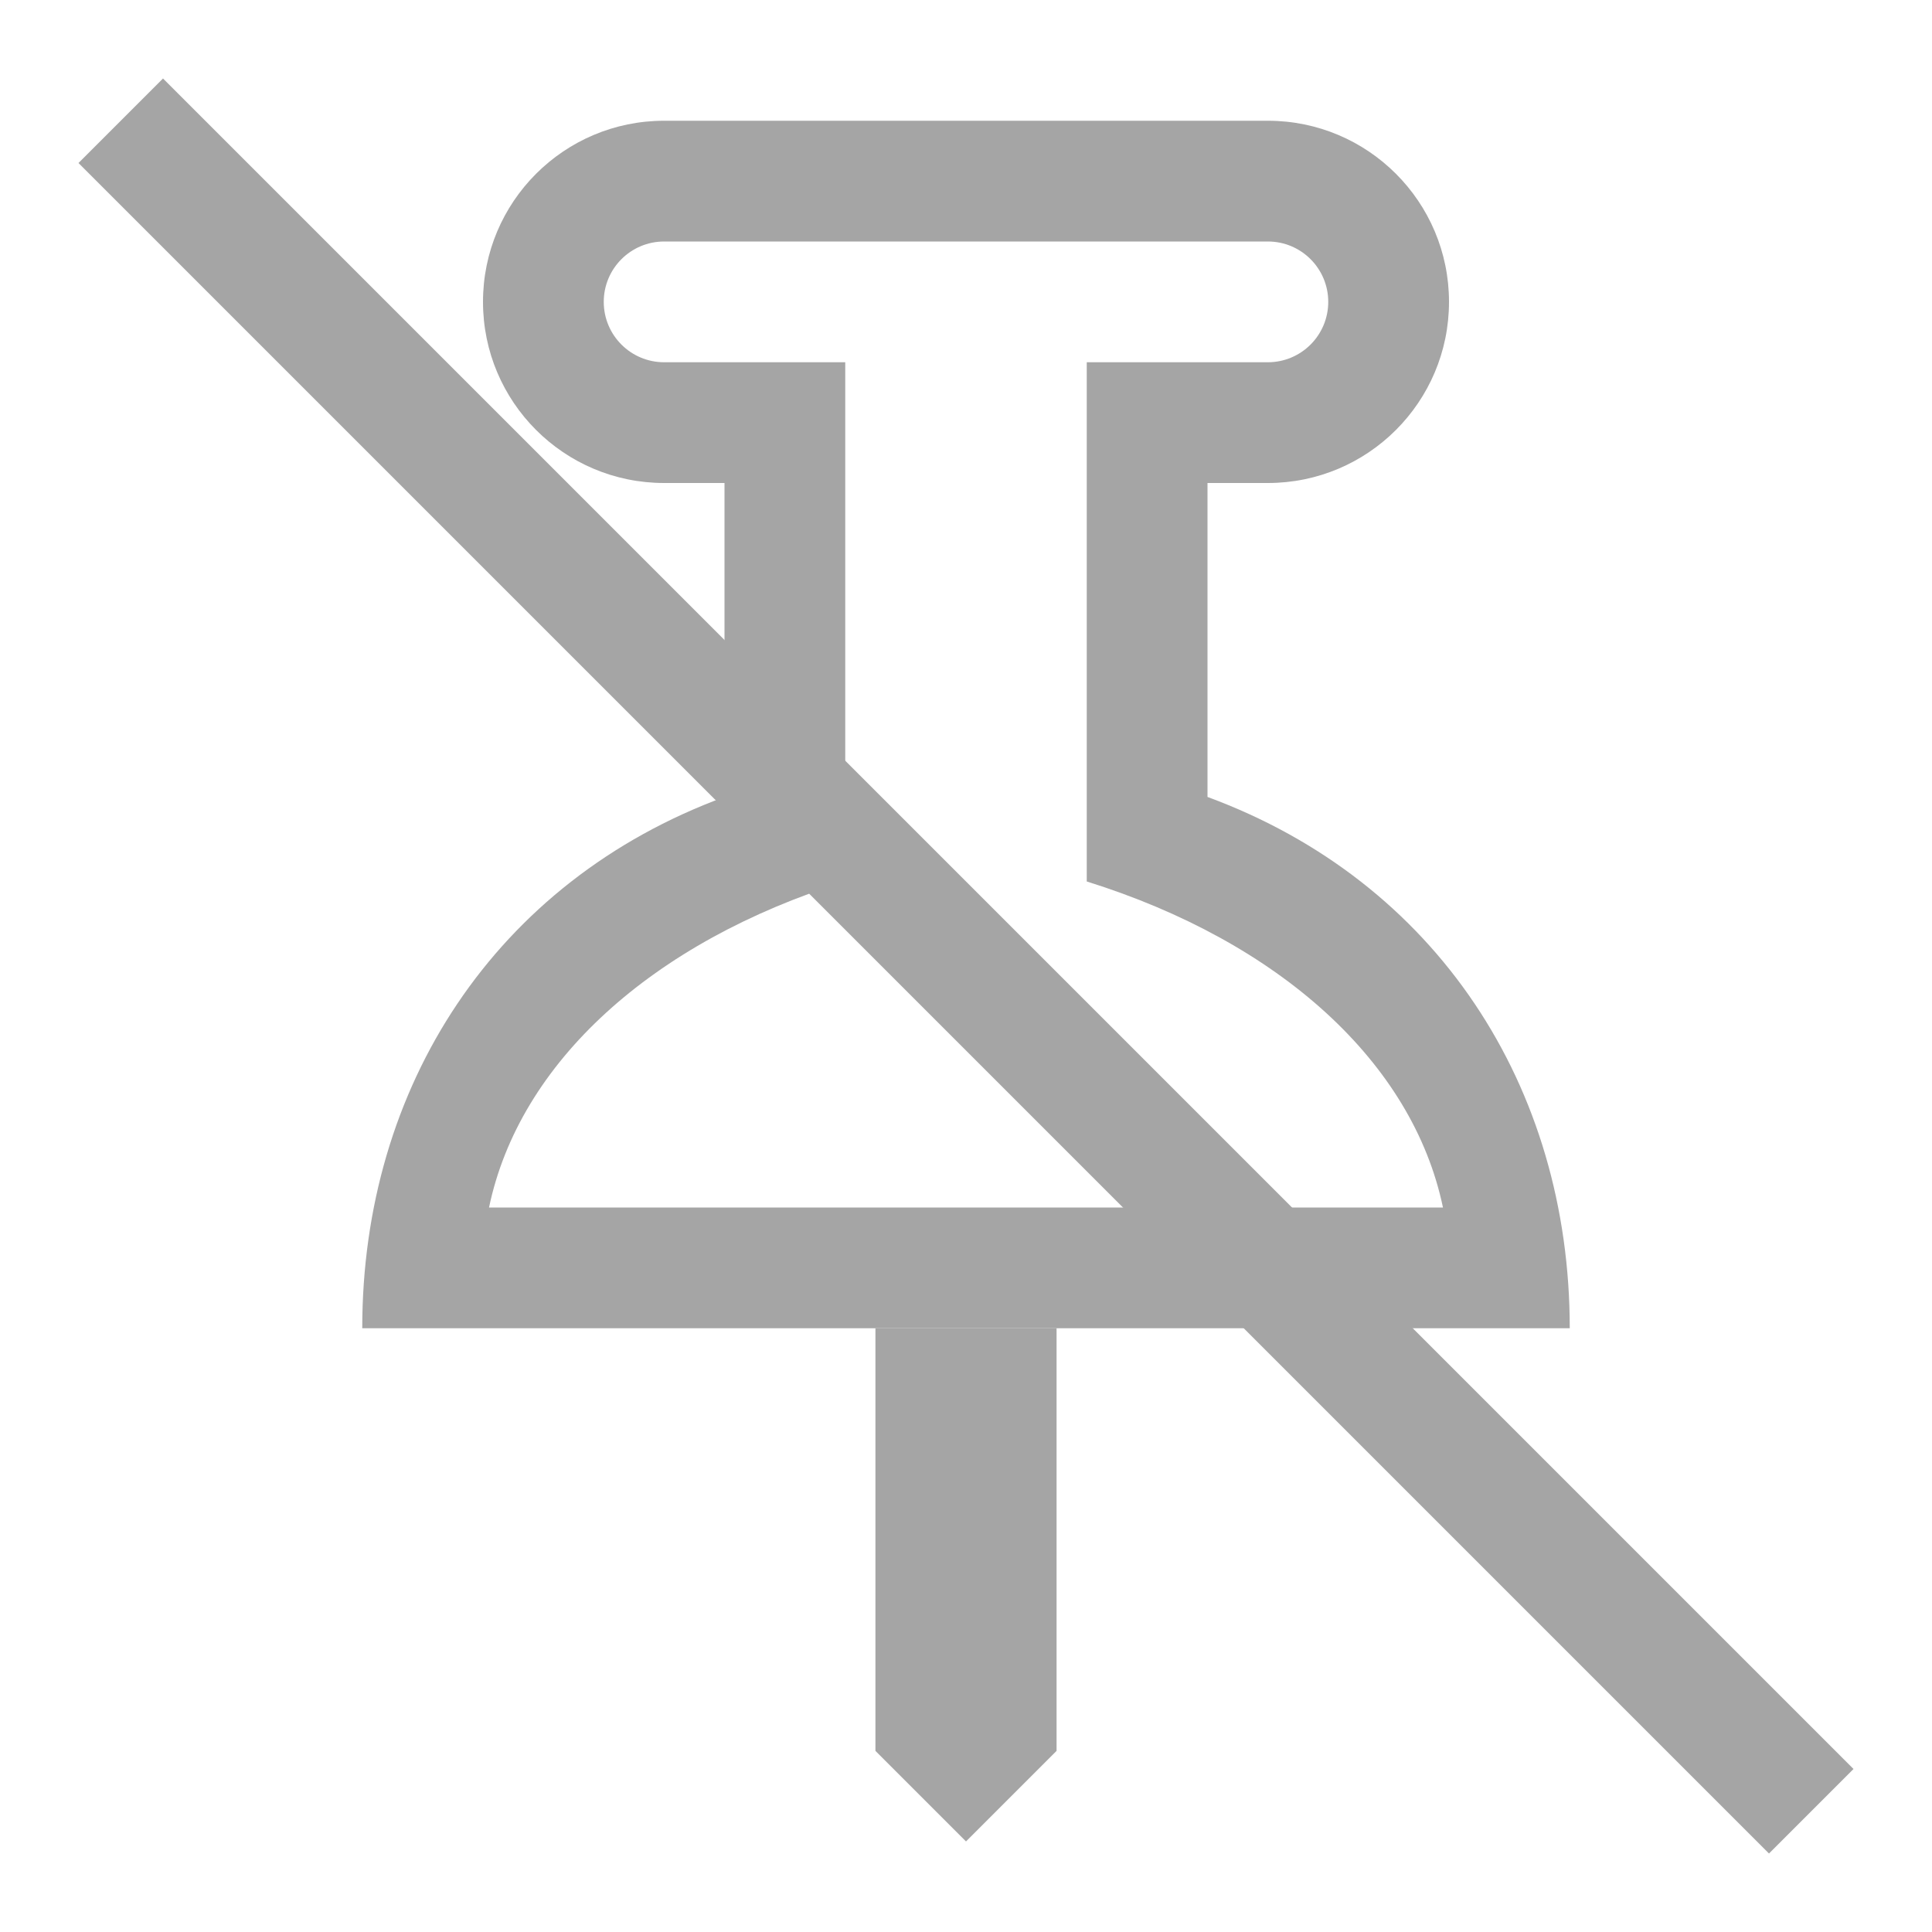
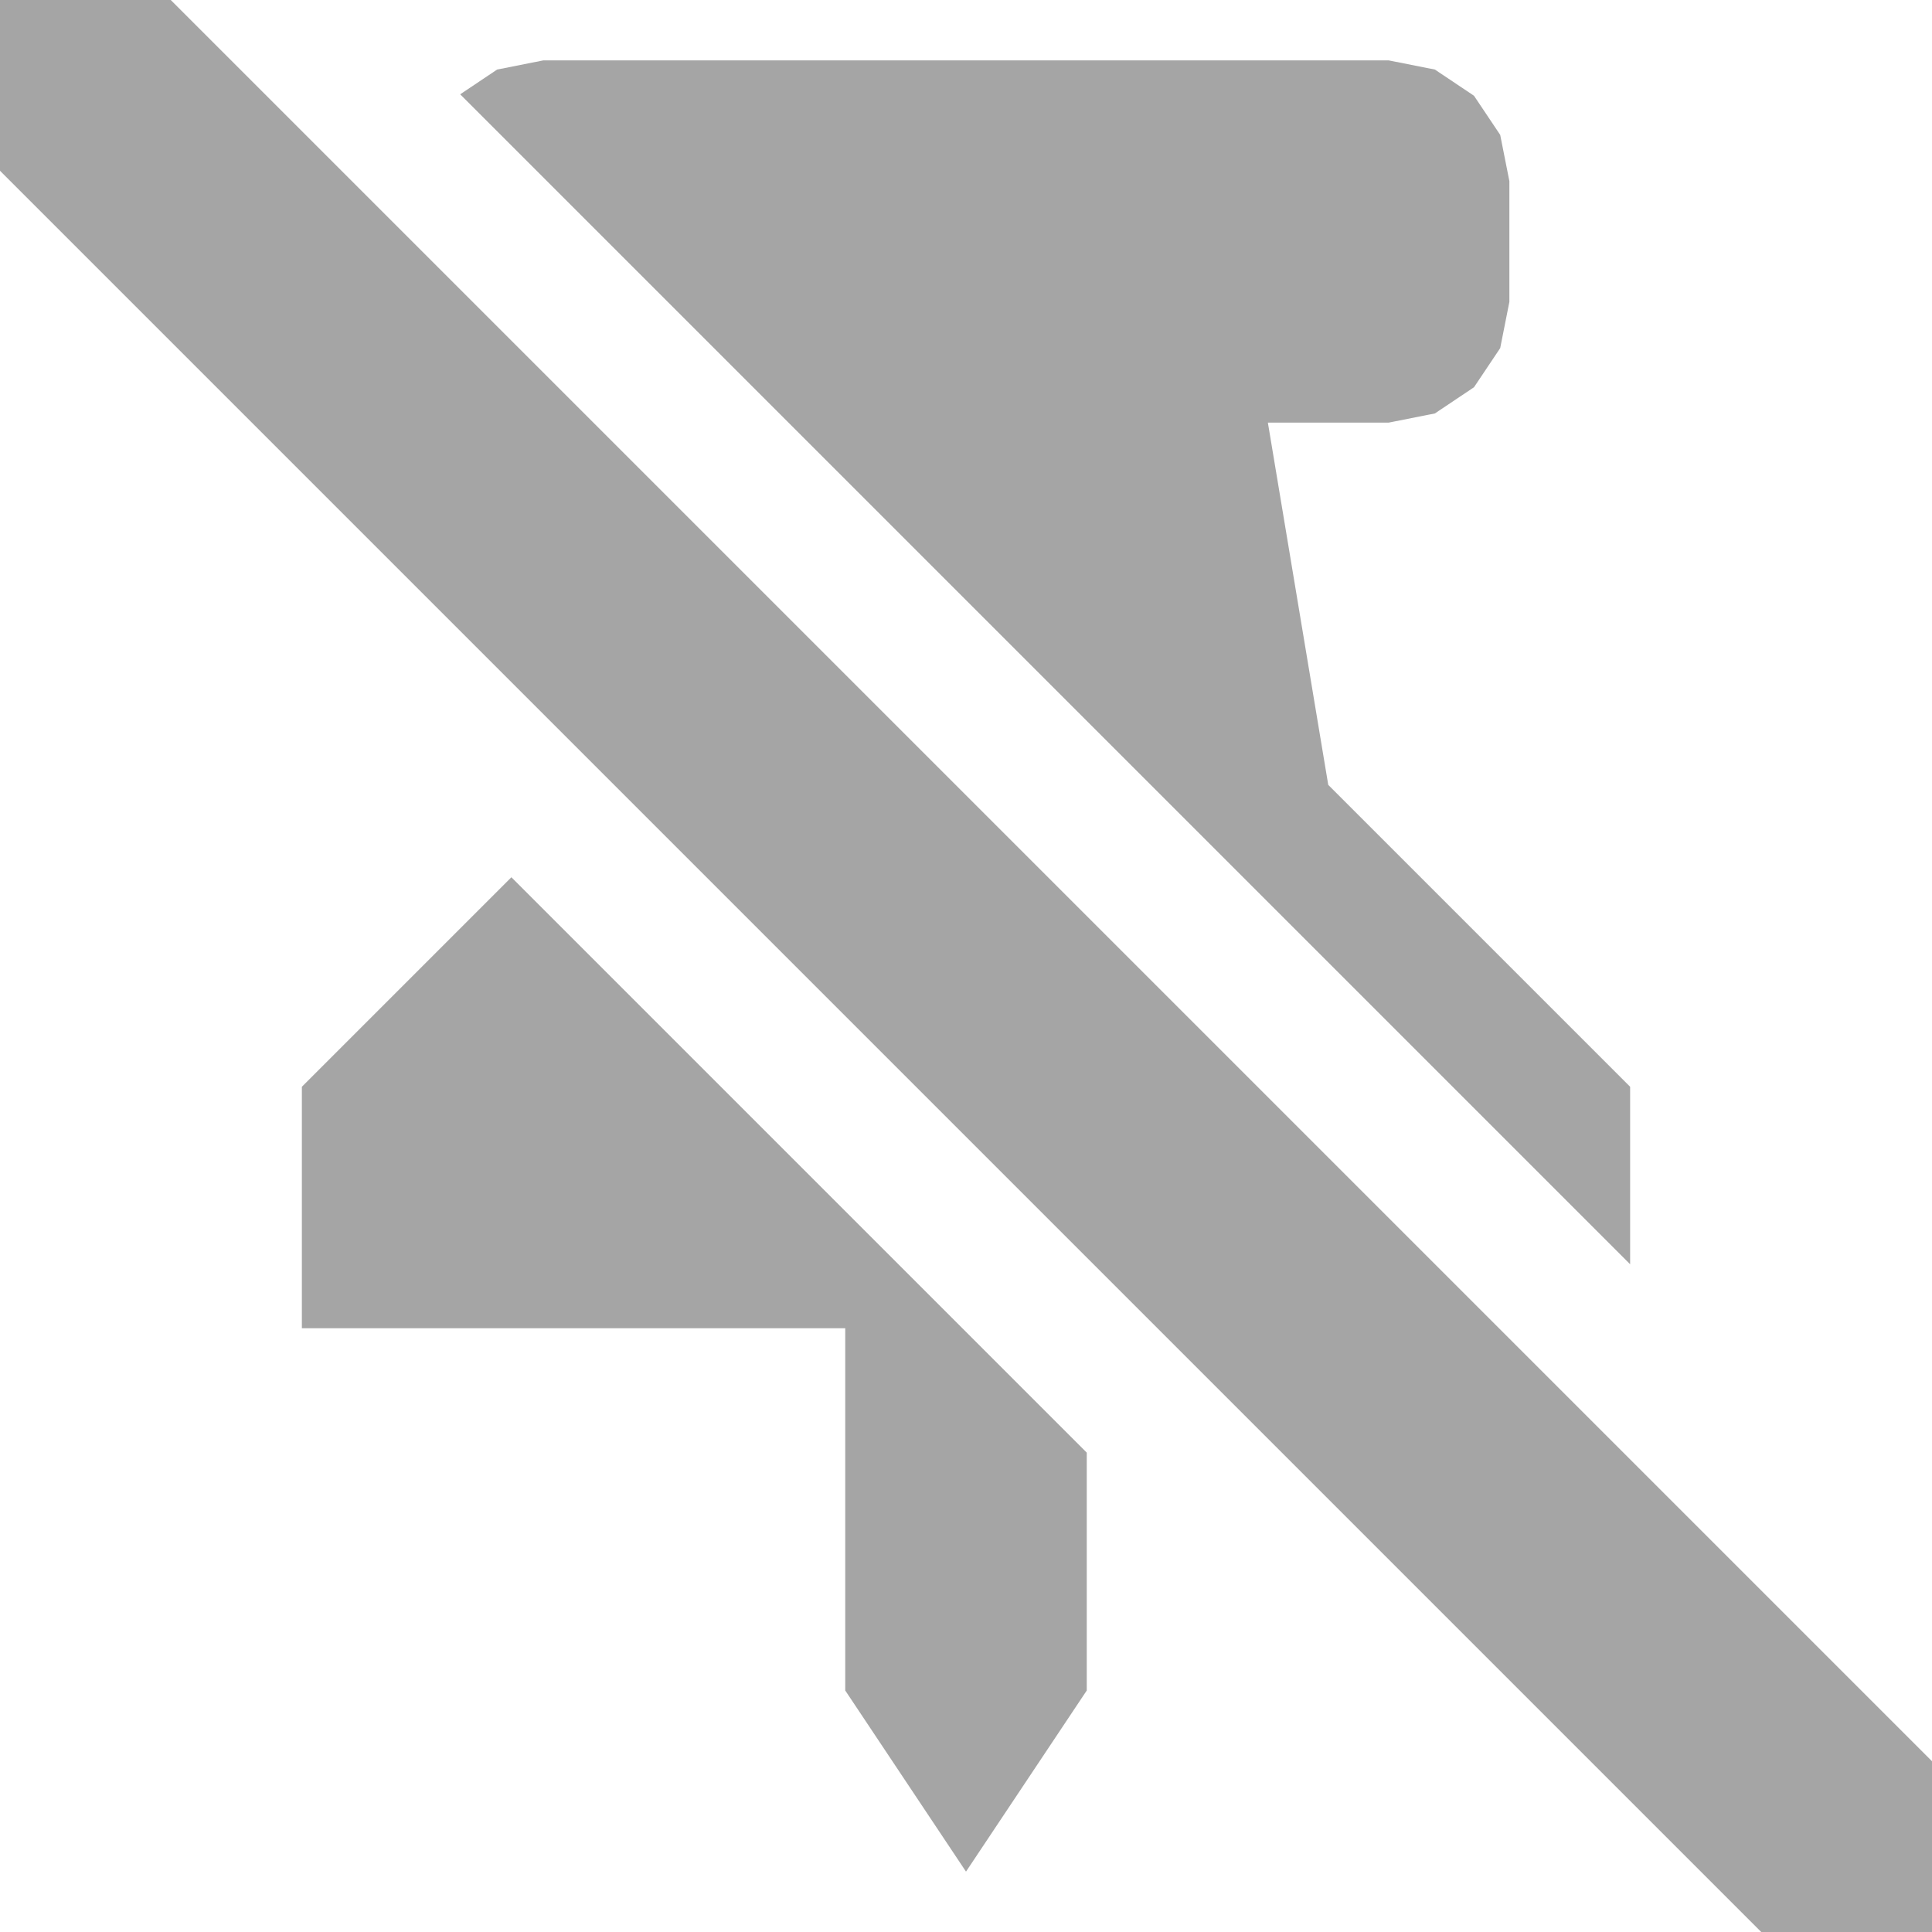
<svg xmlns="http://www.w3.org/2000/svg" width="16" height="16" fill="#a5a5a5" role="img" viewBox="0 0 16 16">
-   <path fill-rule="evenodd" d="M5.5 1h5a1.5 1.5 0 0 1 0 3H10v2.6c1.9.7 3 2.4 3 4.4H3c0-2 1.1-3.7 3-4.4V4h-.5a1.5 1.5 0 0 1 0-3zm0 1a.5.5 0 0 0 0 1H7v4.3c-1.6.5-2.7 1.5-2.95 2.7h7.9C11.7 8.8 10.6 7.8 9 7.3V3h1.5a.5.5 0 0 0 0-1z" />
-   <path d="M7.25 11h1.5v3.5l-.75.75-.75-.75z" />
-   <path d="M1.35.65 15.35 14.65 14.65 15.35.65 1.35z" />
+   <path d="M11.5 0.5L11.883 0.576L12.207 0.793L12.424 1.117L12.5 1.5L12.5 2.5L12.424 2.883L12.207 3.207L11.883 3.424L11.5 3.5L6.53 3.5L3.811 0.781L4.117 0.576L4.5 0.5zM7.97 11L2.5 11L2.5 9L4.235 7.265zM6.53 3.5L10.5 3.5L11 6.5L13.5 9L13.5 10.47zM7 11L7.97 11L9 12.03L9 14L8 15.5L7 14z" />
+   <path d="M0 0H1.414L16 14.586V16H14.586L0 1.414z" />
</svg>
